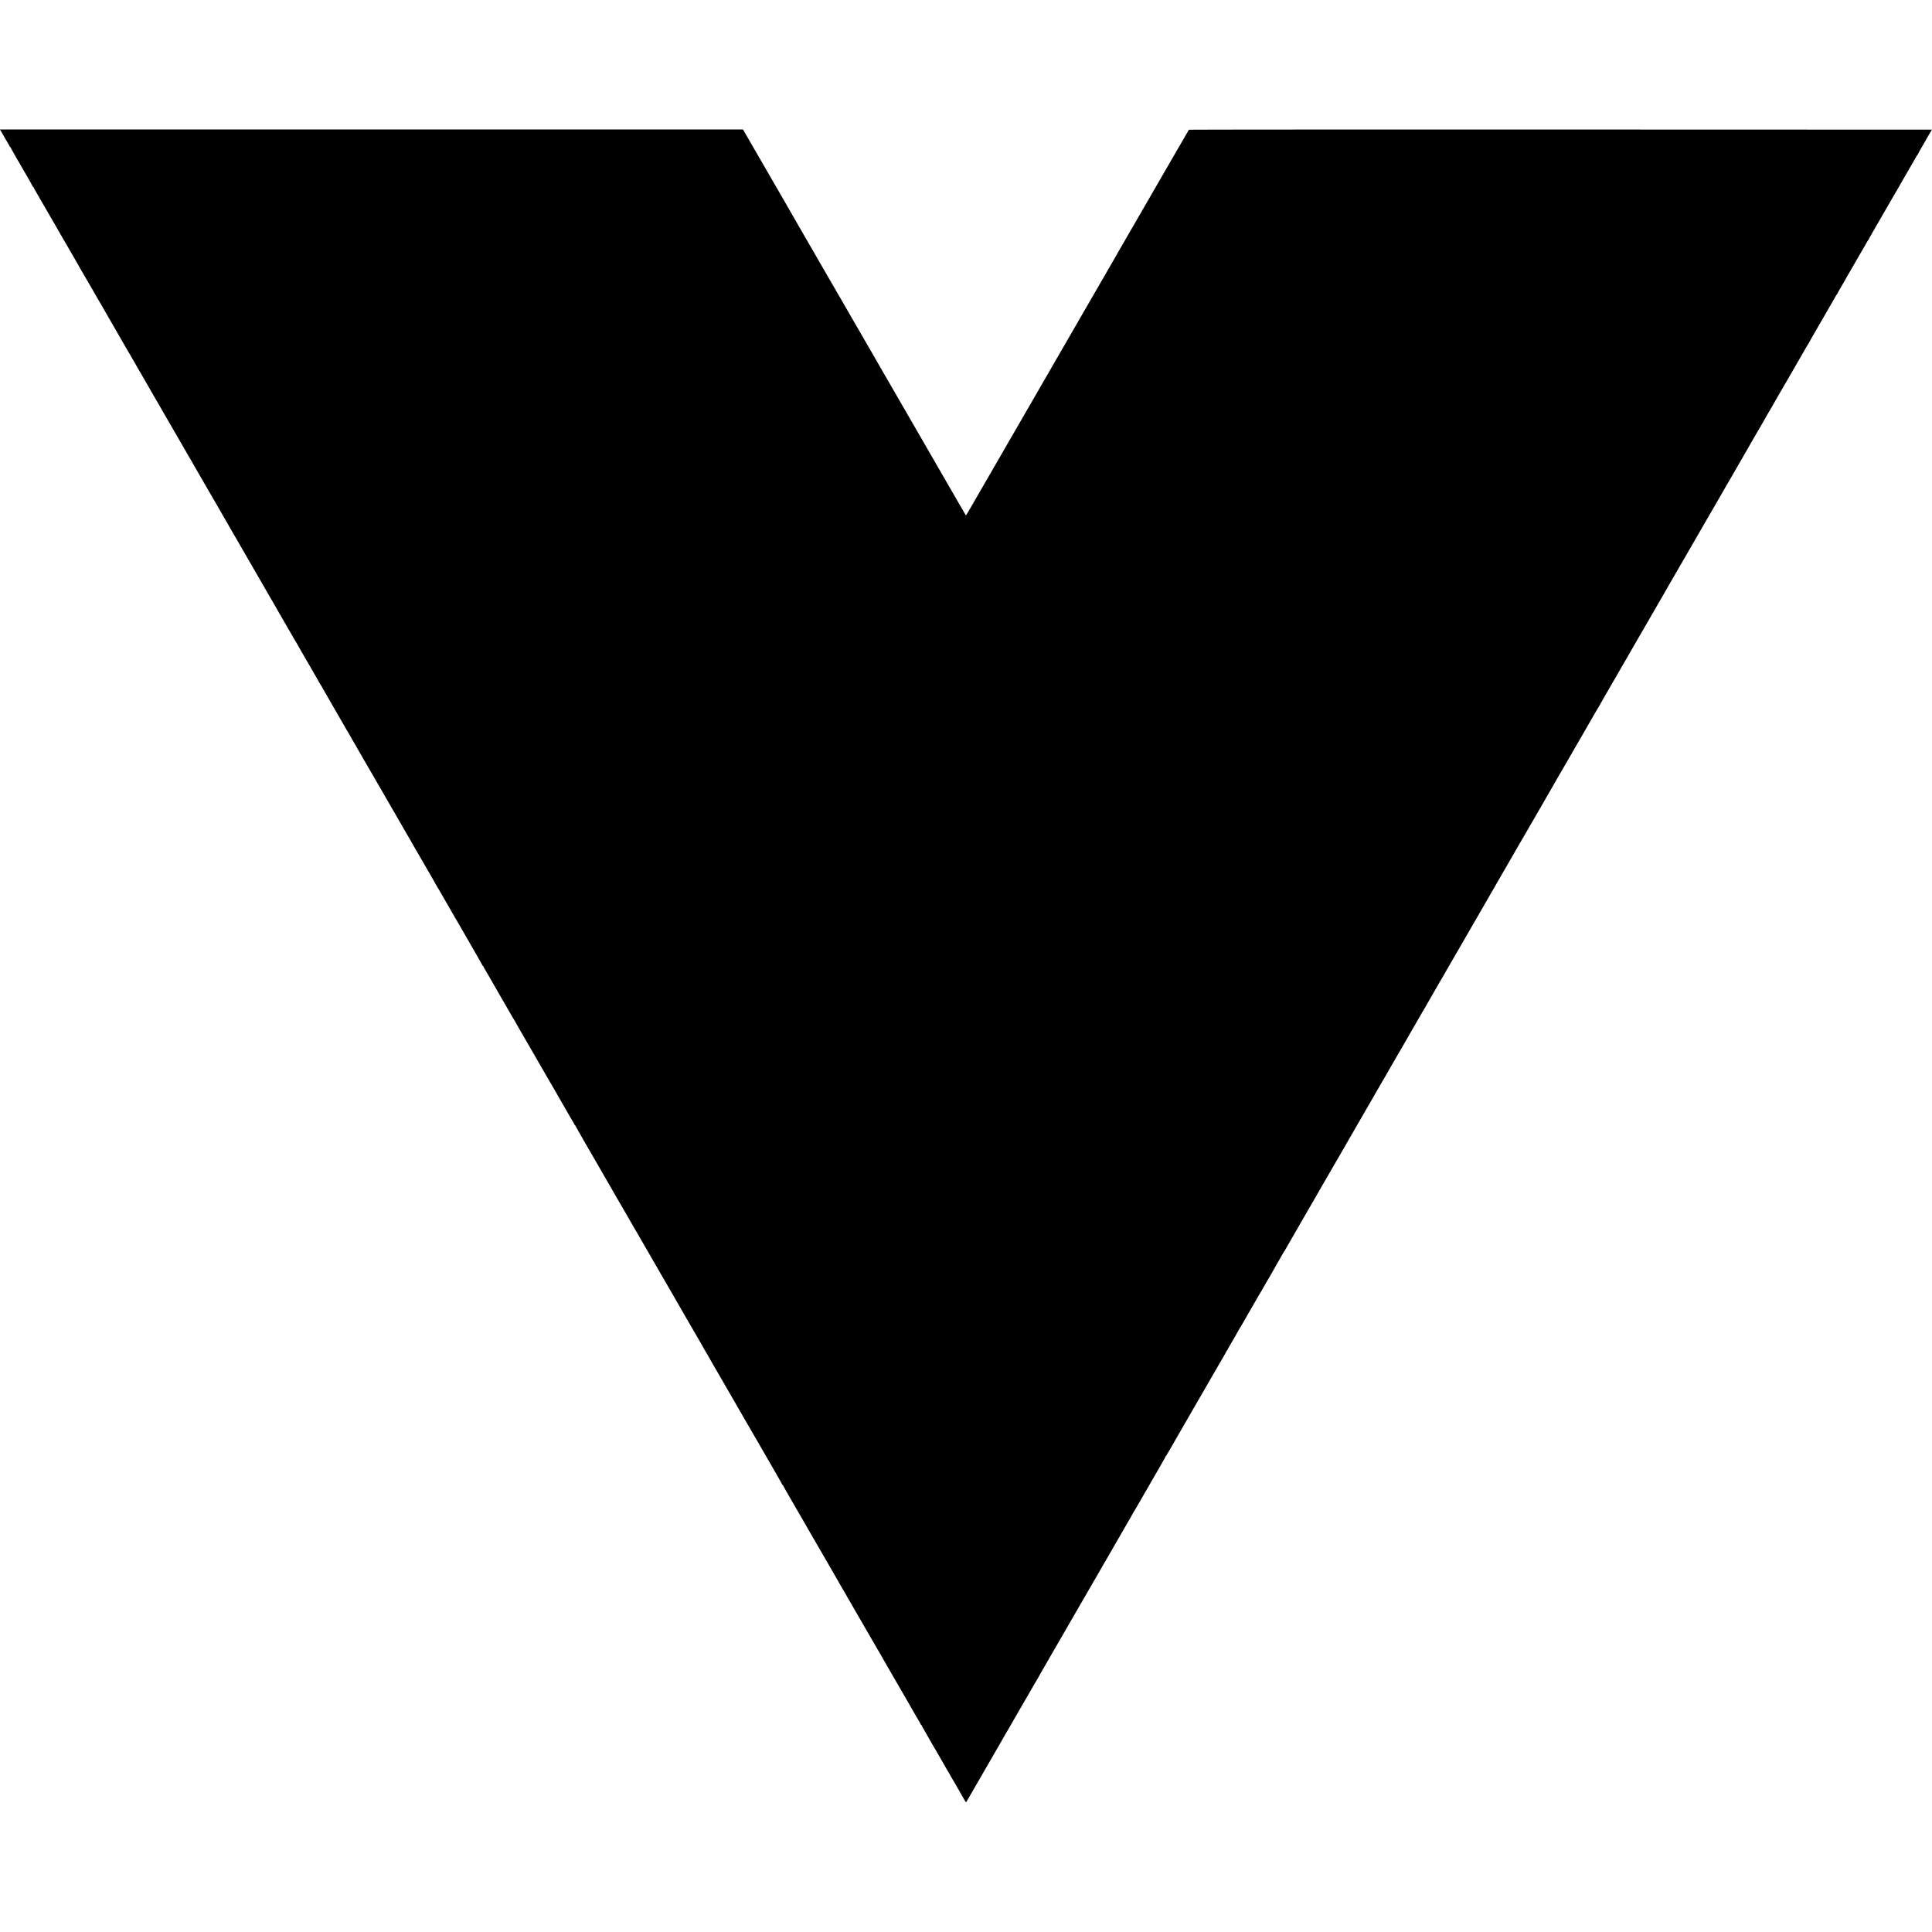
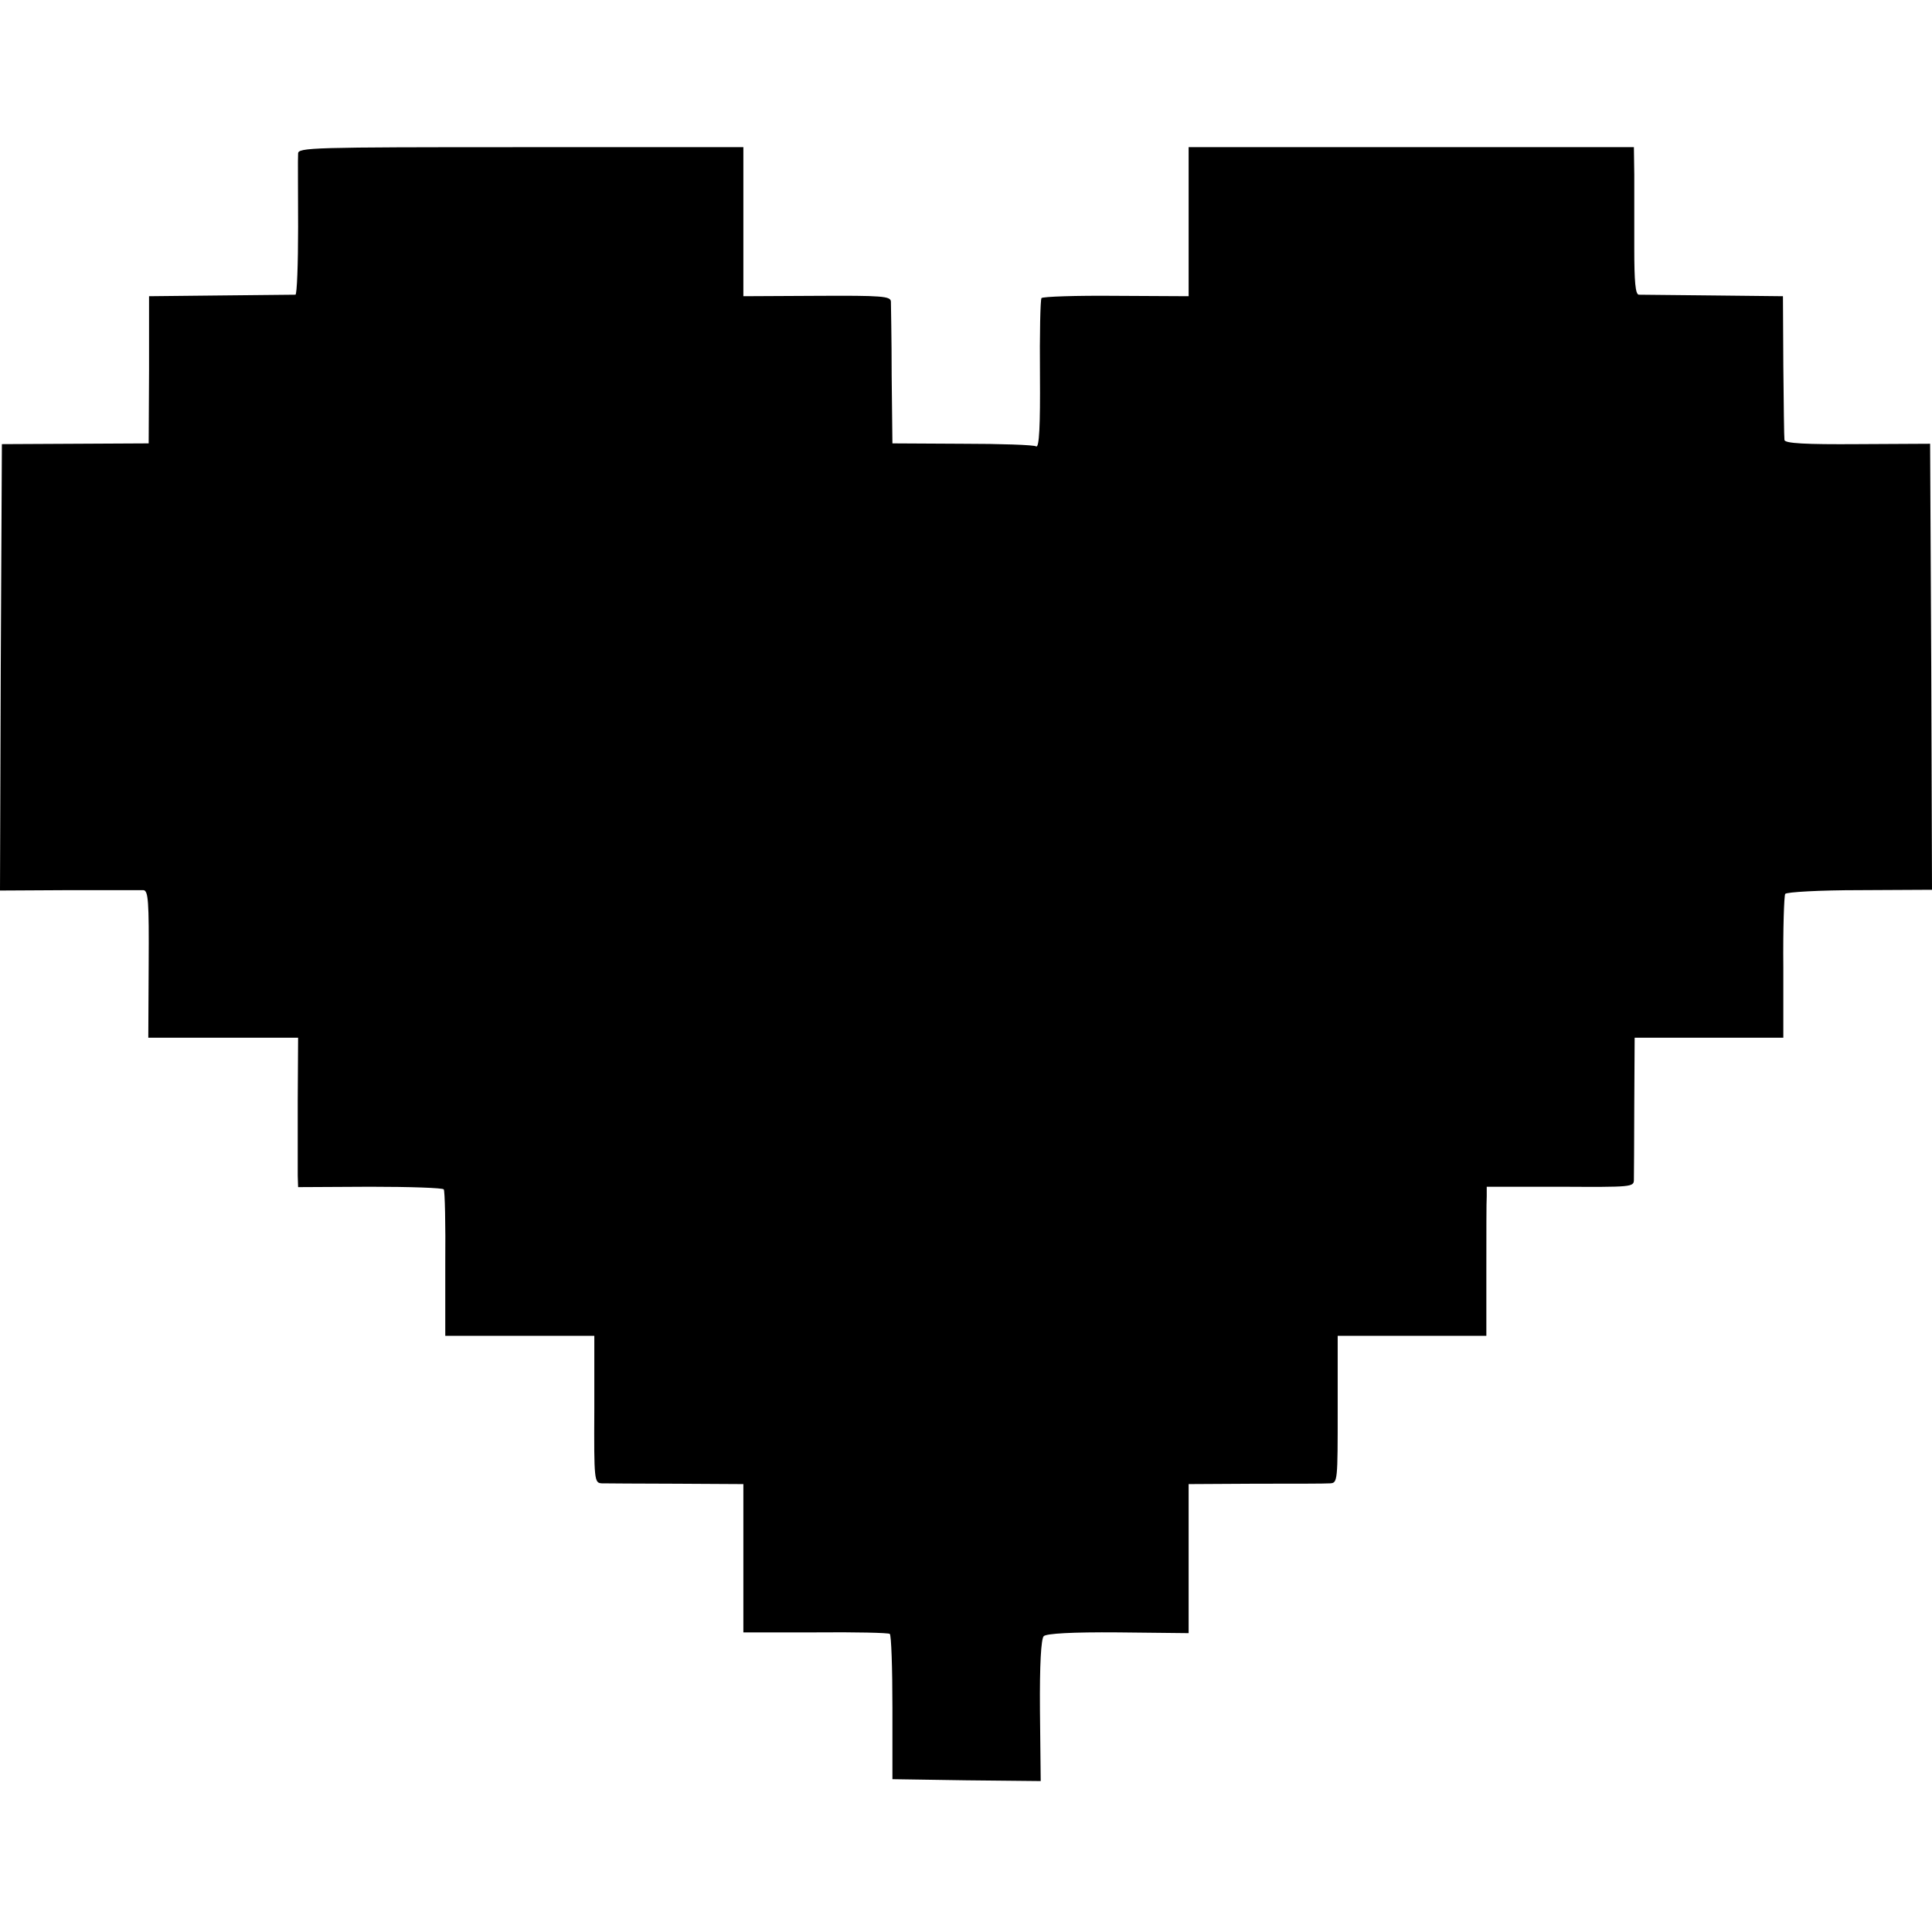
- <svg xmlns="http://www.w3.org/2000/svg" version="1.0" width="16pt" height="16pt" viewBox="0 0 16 16" preserveAspectRatio="xMidYMid meet">
-   <g transform="translate(0,16) scale(0.00032,-0.00032)" fill="#000000" stroke="none">
-     <path d="M18 46618 c45 -75 122 -207 122 -211 0 -2 25 -45 55 -95 30 -50 55 -96 55 -102 0 -5 5 -10 10 -10 6 0 10 -4 10 -9 0 -5 73 -135 161 -288 89 -153 173 -298 187 -323 14 -25 32 -57 41 -72 88 -149 187 -324 189 -335 2 -7 8 -13 13 -13 5 0 9 -4 9 -10 0 -5 46 -89 103 -187 175 -302 490 -846 507 -876 8 -16 20 -36 25 -45 28 -46 290 -498 339 -585 13 -23 74 -129 136 -236 61 -107 123 -215 137 -240 14 -25 29 -50 33 -56 5 -5 23 -37 40 -70 18 -33 38 -67 44 -75 11 -16 21 -33 63 -109 14 -25 29 -50 33 -56 4 -5 21 -35 38 -65 55 -100 261 -455 269 -465 4 -5 14 -21 20 -35 15 -29 41 -75 103 -180 24 -41 52 -88 60 -105 9 -16 57 -100 107 -185 112 -193 362 -626 380 -660 8 -14 23 -38 33 -55 11 -16 23 -37 27 -45 4 -8 26 -46 48 -85 23 -38 53 -90 67 -115 46 -81 64 -113 178 -310 62 -107 121 -210 132 -227 37 -67 56 -99 85 -148 16 -27 32 -57 36 -65 4 -8 15 -27 25 -42 9 -15 53 -89 96 -165 44 -76 177 -307 296 -513 120 -206 268 -463 330 -570 131 -227 117 -203 200 -348 36 -62 73 -125 82 -140 10 -15 21 -34 25 -42 4 -8 20 -37 36 -65 17 -27 38 -65 48 -82 49 -85 64 -111 87 -153 13 -25 28 -49 32 -55 4 -5 78 -134 165 -285 87 -151 166 -288 176 -305 10 -16 26 -43 35 -59 9 -17 125 -217 257 -445 132 -229 253 -441 270 -471 17 -30 45 -79 64 -108 18 -29 33 -54 33 -57 0 -2 20 -37 44 -77 24 -40 123 -212 221 -383 97 -170 190 -330 205 -355 16 -25 39 -65 53 -90 13 -25 81 -144 152 -265 70 -121 137 -238 150 -260 12 -22 37 -65 55 -95 18 -30 43 -73 55 -95 12 -22 48 -85 80 -140 77 -132 163 -280 190 -330 13 -22 71 -123 130 -225 59 -102 116 -199 126 -217 10 -17 29 -50 43 -72 15 -22 26 -43 26 -45 0 -2 27 -50 60 -106 33 -56 60 -103 60 -105 0 -2 55 -98 90 -155 8 -14 182 -316 239 -414 13 -22 45 -79 72 -124 27 -46 49 -86 49 -89 0 -2 14 -24 30 -48 16 -24 30 -46 30 -49 0 -5 74 -135 100 -176 5 -8 24 -42 43 -75 50 -88 58 -101 262 -455 104 -179 199 -345 213 -370 14 -25 28 -49 32 -55 4 -5 17 -26 28 -45 10 -19 62 -109 114 -200 114 -197 133 -230 170 -295 16 -27 33 -57 38 -65 17 -28 96 -165 103 -180 4 -8 16 -28 26 -45 10 -16 77 -131 148 -255 72 -124 181 -313 243 -420 62 -107 121 -209 131 -227 35 -62 323 -560 392 -678 38 -66 83 -145 100 -175 16 -30 33 -59 37 -65 4 -5 17 -27 29 -47 34 -61 56 -100 90 -156 17 -29 31 -55 31 -57 0 -2 17 -32 39 -67 21 -35 134 -229 251 -433 117 -203 235 -407 261 -451 27 -45 49 -85 49 -88 0 -4 8 -19 19 -34 15 -21 200 -341 309 -533 10 -19 33 -58 51 -87 17 -29 31 -54 31 -56 0 -2 25 -44 55 -94 30 -50 55 -95 55 -98 0 -4 6 -15 14 -23 7 -9 27 -41 43 -71 17 -30 170 -297 342 -594 171 -296 311 -542 311 -547 0 -5 5 -9 10 -9 6 0 10 -4 10 -10 0 -5 22 -47 49 -92 27 -46 58 -99 68 -118 24 -43 81 -140 93 -160 5 -8 66 -114 135 -235 69 -121 130 -227 135 -235 12 -21 259 -447 283 -490 10 -19 28 -47 38 -62 11 -14 19 -29 19 -32 0 -3 37 -69 83 -148 99 -170 305 -526 337 -583 13 -22 31 -53 41 -70 11 -16 22 -37 26 -45 7 -14 82 -146 103 -180 14 -24 181 -311 205 -355 13 -22 46 -80 75 -130 29 -49 64 -110 78 -135 14 -25 51 -88 82 -140 31 -52 59 -102 63 -110 4 -8 18 -33 31 -55 205 -353 284 -489 309 -535 17 -30 45 -78 62 -106 18 -28 36 -60 39 -72 4 -12 12 -22 17 -22 5 0 9 -4 9 -10 0 -5 109 -197 241 -427 133 -230 250 -431 259 -448 51 -90 222 -385 280 -485 37 -63 78 -135 92 -160 14 -25 67 -117 118 -205 51 -88 101 -175 111 -193 34 -58 55 -95 149 -257 51 -88 101 -173 110 -190 9 -16 76 -131 147 -255 72 -124 140 -241 151 -260 61 -108 281 -489 355 -615 38 -66 77 -133 87 -150 35 -63 91 -161 100 -175 14 -23 99 -169 128 -220 54 -97 135 -235 142 -245 4 -5 20 -32 35 -60 26 -48 238 -416 276 -480 10 -16 26 -46 37 -65 30 -53 382 -661 403 -695 10 -16 22 -37 26 -45 4 -8 26 -48 50 -88 24 -41 43 -75 43 -77 0 -2 22 -40 50 -85 27 -45 50 -84 50 -86 0 -3 38 -69 83 -147 84 -142 302 -520 340 -587 10 -19 34 -60 52 -90 18 -30 44 -75 57 -100 14 -25 45 -79 70 -120 25 -41 56 -96 70 -121 14 -25 77 -133 138 -240 62 -107 122 -210 132 -229 25 -43 310 -535 337 -581 11 -19 26 -45 34 -59 17 -32 238 -414 266 -460 11 -19 24 -41 28 -49 3 -7 75 -133 160 -278 84 -146 153 -269 153 -274 0 -5 5 -9 10 -9 6 0 10 -4 10 -10 0 -5 82 -150 181 -322 182 -314 201 -346 240 -415 12 -21 80 -139 152 -263 71 -124 141 -245 155 -270 14 -25 28 -49 32 -55 6 -8 145 -248 220 -380 37 -66 209 -362 229 -395 11 -19 24 -42 28 -49 4 -8 67 -118 140 -243 73 -125 133 -230 133 -233 0 -2 15 -28 33 -57 19 -29 47 -78 64 -108 17 -30 53 -93 79 -139 53 -90 82 -141 157 -272 82 -142 115 -199 381 -659 142 -245 268 -463 281 -485 12 -22 71 -125 132 -230 60 -104 172 -298 248 -430 76 -132 146 -253 156 -270 11 -16 22 -36 26 -44 3 -8 30 -54 60 -103 29 -49 53 -91 53 -93 0 -3 18 -34 40 -70 22 -36 40 -67 40 -69 0 -2 37 -66 81 -142 45 -77 98 -168 119 -204 20 -36 47 -81 58 -100 12 -19 27 -47 33 -62 6 -16 15 -28 20 -28 5 0 9 -4 9 -9 0 -6 63 -118 140 -251 77 -133 140 -243 140 -245 0 -2 18 -33 41 -70 22 -37 49 -83 60 -101 10 -19 29 -51 40 -71 25 -45 109 -189 126 -218 7 -11 17 -29 22 -40 6 -11 22 -38 35 -60 14 -22 37 -62 52 -90 14 -27 35 -62 45 -77 11 -14 19 -29 19 -32 0 -3 18 -35 40 -71 22 -36 40 -67 40 -69 0 -2 19 -35 42 -72 23 -38 55 -94 72 -124 26 -47 139 -244 171 -298 6 -9 21 -36 34 -60 28 -48 37 -51 51 -19 6 12 19 36 29 52 10 17 27 46 38 65 11 19 104 181 208 360 103 179 199 345 213 370 14 25 42 74 64 109 21 34 38 65 38 67 0 2 18 33 40 69 22 36 40 67 40 69 0 3 177 310 199 346 16 26 136 234 140 244 2 5 25 44 52 88 27 44 49 81 49 84 0 2 18 34 40 70 22 36 40 67 40 69 0 2 20 36 43 77 35 58 169 289 297 513 9 17 50 86 90 155 40 69 86 150 103 180 16 30 35 62 41 70 6 8 16 24 22 35 35 64 72 129 167 293 59 100 116 199 127 220 11 20 30 53 41 72 43 72 1070 1850 1121 1940 14 25 65 113 113 195 48 83 96 166 107 185 10 19 28 50 38 68 11 18 73 124 137 235 64 111 175 303 246 427 71 124 173 299 225 390 52 91 116 202 143 248 27 45 49 85 49 89 0 4 6 14 14 22 7 9 28 43 46 76 26 47 251 436 378 655 11 19 29 51 40 70 11 19 101 176 201 348 99 172 181 317 181 323 0 5 5 9 10 9 6 0 10 5 10 11 0 6 8 23 18 37 11 15 32 52 49 82 16 30 130 228 253 440 122 212 234 405 248 430 13 25 39 70 57 100 39 65 69 117 130 225 25 44 50 87 55 95 12 19 78 134 220 380 61 107 129 224 150 260 161 277 222 382 246 425 15 28 47 83 71 123 24 41 43 78 43 83 0 5 4 9 8 9 4 0 13 12 19 28 7 15 23 45 36 67 66 110 277 478 277 483 0 3 6 13 14 21 7 9 27 41 43 71 17 30 45 80 63 110 34 57 375 649 394 685 6 11 16 27 22 35 6 8 26 42 44 75 18 33 41 74 51 90 10 17 24 41 32 55 54 97 72 128 88 152 11 14 19 28 19 30 0 3 79 141 175 308 96 167 175 305 175 308 0 3 6 13 14 21 7 9 26 39 41 66 33 60 276 483 338 587 24 40 46 80 50 88 4 8 13 24 20 35 14 23 95 163 125 215 11 19 52 91 92 160 40 69 80 139 90 155 9 17 103 179 207 360 105 182 200 346 211 365 103 181 463 802 489 845 7 11 15 27 19 35 4 8 29 51 55 95 64 110 828 1433 848 1470 9 17 24 41 33 55 9 14 29 48 45 77 15 28 52 93 82 145 30 51 62 107 71 123 17 30 231 398 400 690 51 88 103 179 115 202 12 23 26 48 32 55 6 7 24 38 40 68 17 30 61 107 98 170 37 63 84 144 103 180 19 36 41 72 48 81 8 8 14 18 14 21 0 4 27 51 59 106 32 55 72 124 89 154 16 29 71 125 122 213 51 88 104 180 118 205 13 25 28 50 32 55 4 6 17 26 28 45 11 19 45 80 77 135 31 55 66 116 77 135 11 19 88 152 171 295 401 694 620 1072 650 1125 11 19 87 152 170 295 83 143 158 273 166 288 9 16 21 36 26 45 6 9 31 52 55 96 25 43 54 94 66 115 11 20 95 164 186 321 91 157 173 299 182 315 9 17 26 46 37 65 12 19 66 114 121 210 56 96 108 186 117 200 8 14 24 40 34 59 24 45 383 664 412 713 5 9 17 29 26 45 15 28 120 210 241 419 36 61 68 117 72 125 4 8 12 23 19 34 35 57 245 420 262 453 11 20 35 61 53 90 17 29 32 54 32 56 0 3 28 51 62 108 33 57 70 119 80 138 10 19 23 42 28 50 5 8 32 53 59 100 27 47 149 258 271 470 122 212 234 405 248 430 30 53 62 108 80 135 6 11 15 27 19 35 4 8 85 150 181 315 96 165 187 323 202 350 31 56 116 202 130 225 5 8 25 42 43 75 19 33 92 159 162 280 149 257 157 271 202 350 19 33 38 67 43 75 9 14 228 392 275 475 12 22 55 96 95 165 40 69 80 139 90 155 24 42 202 350 221 383 9 15 27 47 41 72 14 25 75 131 136 236 61 106 121 210 134 232 99 172 271 470 279 482 5 8 23 40 40 70 18 30 81 141 142 245 60 105 121 210 135 235 14 25 71 124 127 220 56 96 143 247 194 335 51 88 96 167 102 175 14 24 180 311 204 355 23 43 340 590 356 615 5 8 50 87 101 175 171 301 517 898 582 1008 25 43 46 81 46 83 0 2 12 23 27 47 14 23 40 67 56 97 16 30 35 62 42 70 7 8 15 22 18 30 4 8 20 38 37 65 16 28 33 57 37 65 6 12 111 196 143 250 5 8 55 95 112 193 57 98 113 195 126 215 12 20 27 46 32 57 6 11 14 27 20 35 5 8 76 130 156 270 80 140 165 287 187 325 23 39 52 90 66 115 13 25 30 52 37 61 8 8 14 18 14 21 0 4 41 77 92 165 50 87 175 302 276 478 101 176 208 360 236 408 28 49 67 117 86 152 19 35 41 70 48 77 6 6 12 15 12 19 0 7 124 224 167 291 12 21 23 40 23 42 0 2 21 40 46 83 26 43 55 92 64 109 54 95 327 568 354 614 19 30 45 75 59 100 71 128 82 145 89 148 4 2 8 8 8 13 0 5 42 82 94 172 311 538 496 858 518 897 14 25 40 70 58 100 18 30 42 71 53 90 10 19 79 139 152 265 73 127 142 246 153 265 10 19 43 76 72 125 29 50 63 108 75 130 65 116 80 140 87 143 4 2 8 8 8 12 0 8 114 212 140 250 6 8 14 24 20 35 5 11 54 97 108 190 l100 170 -9611 3 c-5286 1 -9614 -1 -9618 -5 -5 -6 -419 -719 -619 -1068 -89 -155 -267 -463 -323 -560 -38 -66 -81 -140 -95 -165 -31 -56 -263 -457 -526 -910 -110 -190 -224 -388 -254 -440 -29 -52 -61 -109 -71 -125 -23 -39 -243 -420 -268 -465 -11 -19 -204 -352 -428 -740 -224 -388 -477 -826 -563 -975 -85 -148 -185 -322 -222 -385 -37 -63 -120 -207 -185 -320 -65 -113 -177 -306 -248 -430 -72 -124 -172 -297 -222 -385 -51 -88 -142 -245 -202 -350 -131 -226 -247 -427 -408 -705 -65 -113 -249 -432 -410 -710 -160 -278 -388 -673 -506 -877 -118 -205 -216 -373 -219 -373 -3 0 -52 82 -109 183 -58 100 -144 250 -192 332 -95 164 -402 696 -647 1120 -85 149 -228 396 -317 550 -212 365 -982 1700 -1008 1745 -10 19 -43 76 -72 125 -29 50 -64 110 -77 135 -14 25 -63 110 -110 190 -47 80 -96 165 -110 190 -14 25 -99 171 -188 325 -89 154 -174 300 -188 325 -13 25 -64 113 -112 195 -48 83 -140 242 -205 355 -65 113 -183 317 -263 454 -79 137 -152 264 -163 282 -50 89 -335 583 -354 614 -12 19 -34 58 -50 85 -15 28 -129 226 -253 440 -124 215 -235 408 -247 430 -12 22 -69 121 -127 220 -58 99 -226 389 -373 645 -148 256 -324 561 -392 678 -67 117 -134 232 -147 255 -13 23 -33 59 -46 80 l-22 37 -9615 0 -9615 0 20 -32z" />
+ <svg xmlns="http://www.w3.org/2000/svg" version="1.0" width="512pt" height="512pt" viewBox="0 0 512 512" preserveAspectRatio="xMidYMid meet">
+   <g transform="translate(0,512) scale(0.1,-0.1)" fill="#000000" stroke="none">
+     <path d="M790 4713 c-1 -10 0 -98 0 -195 0 -98 -3 -178 -7 -179 -4 0 -93 -1 -198 -2 l-190 -2 0 -195 -1 -195 -194 -1 -195 -1 -3 -591 -2 -592 182 1 c101 0 190 0 198 0 13 -1 15 -29 14 -196 l-1 -195 199 0 198 0 -1 -167 c0 -93 0 -182 0 -199 l1 -30 191 1 c105 0 193 -3 195 -7 3 -4 5 -93 4 -198 l0 -190 198 0 197 0 0 -195 c-1 -189 0 -195 20 -196 11 0 100 -1 198 -1 l177 -1 0 -197 0 -196 191 0 c105 1 194 -1 197 -4 4 -3 7 -90 7 -195 l0 -190 196 -3 197 -2 -2 187 c-1 122 3 190 10 197 7 7 75 11 197 10 l187 -2 0 198 0 197 178 1 c97 0 186 0 197 1 20 1 20 7 20 196 l0 195 197 0 197 0 0 173 c0 94 0 183 1 197 l0 25 195 0 c190 -1 195 -1 195 19 0 12 1 101 1 199 l1 177 197 0 197 0 0 186 c-1 102 2 190 5 195 3 5 92 10 197 10 l192 1 -2 591 -3 591 -192 -1 c-138 -1 -193 2 -194 11 -1 6 -2 94 -3 196 l-1 185 -185 2 c-102 1 -191 2 -197 2 -9 1 -12 34 -12 124 0 67 0 155 0 195 l-1 72 -590 0 -590 0 0 -197 0 -198 -192 1 c-106 1 -195 -2 -198 -6 -3 -5 -5 -96 -4 -204 1 -135 -2 -193 -10 -189 -5 4 -94 7 -196 7 l-185 1 -2 180 c0 99 -2 187 -2 196 -1 14 -23 16 -196 15 l-195 -1 0 198 0 197 -590 0 c-555 0 -590 -1 -590 -17z" />
  </g>
</svg>
